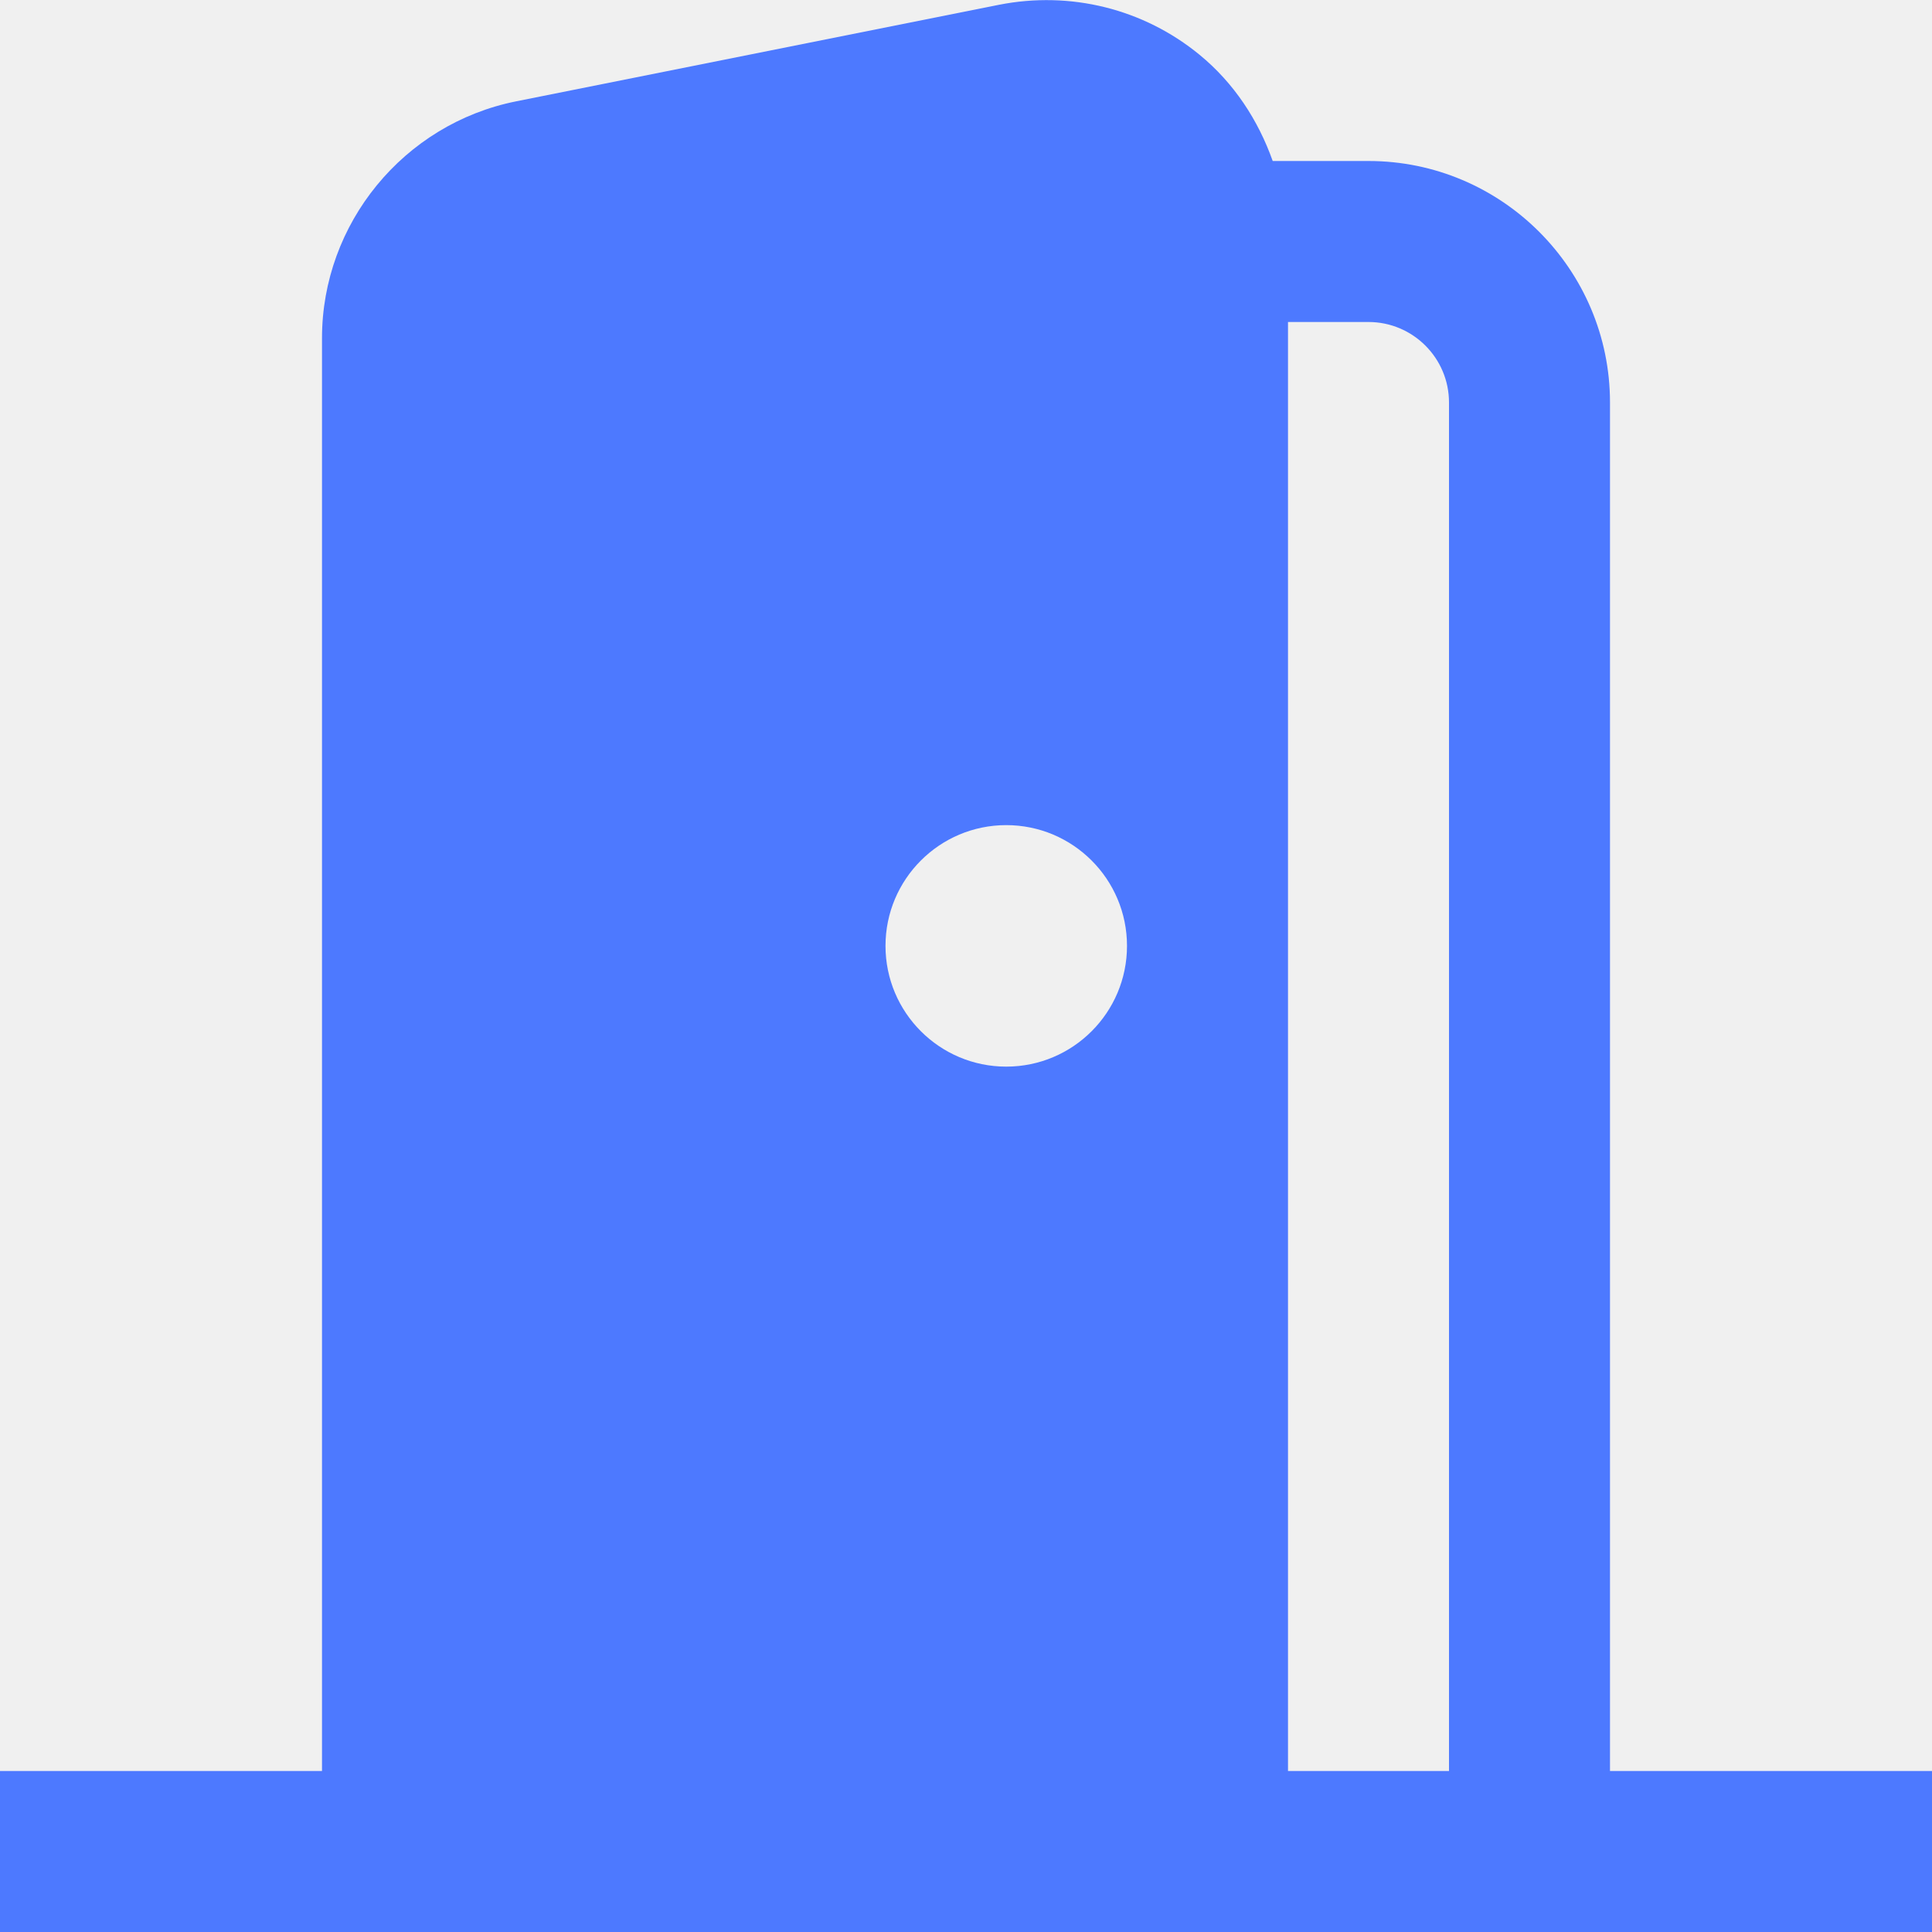
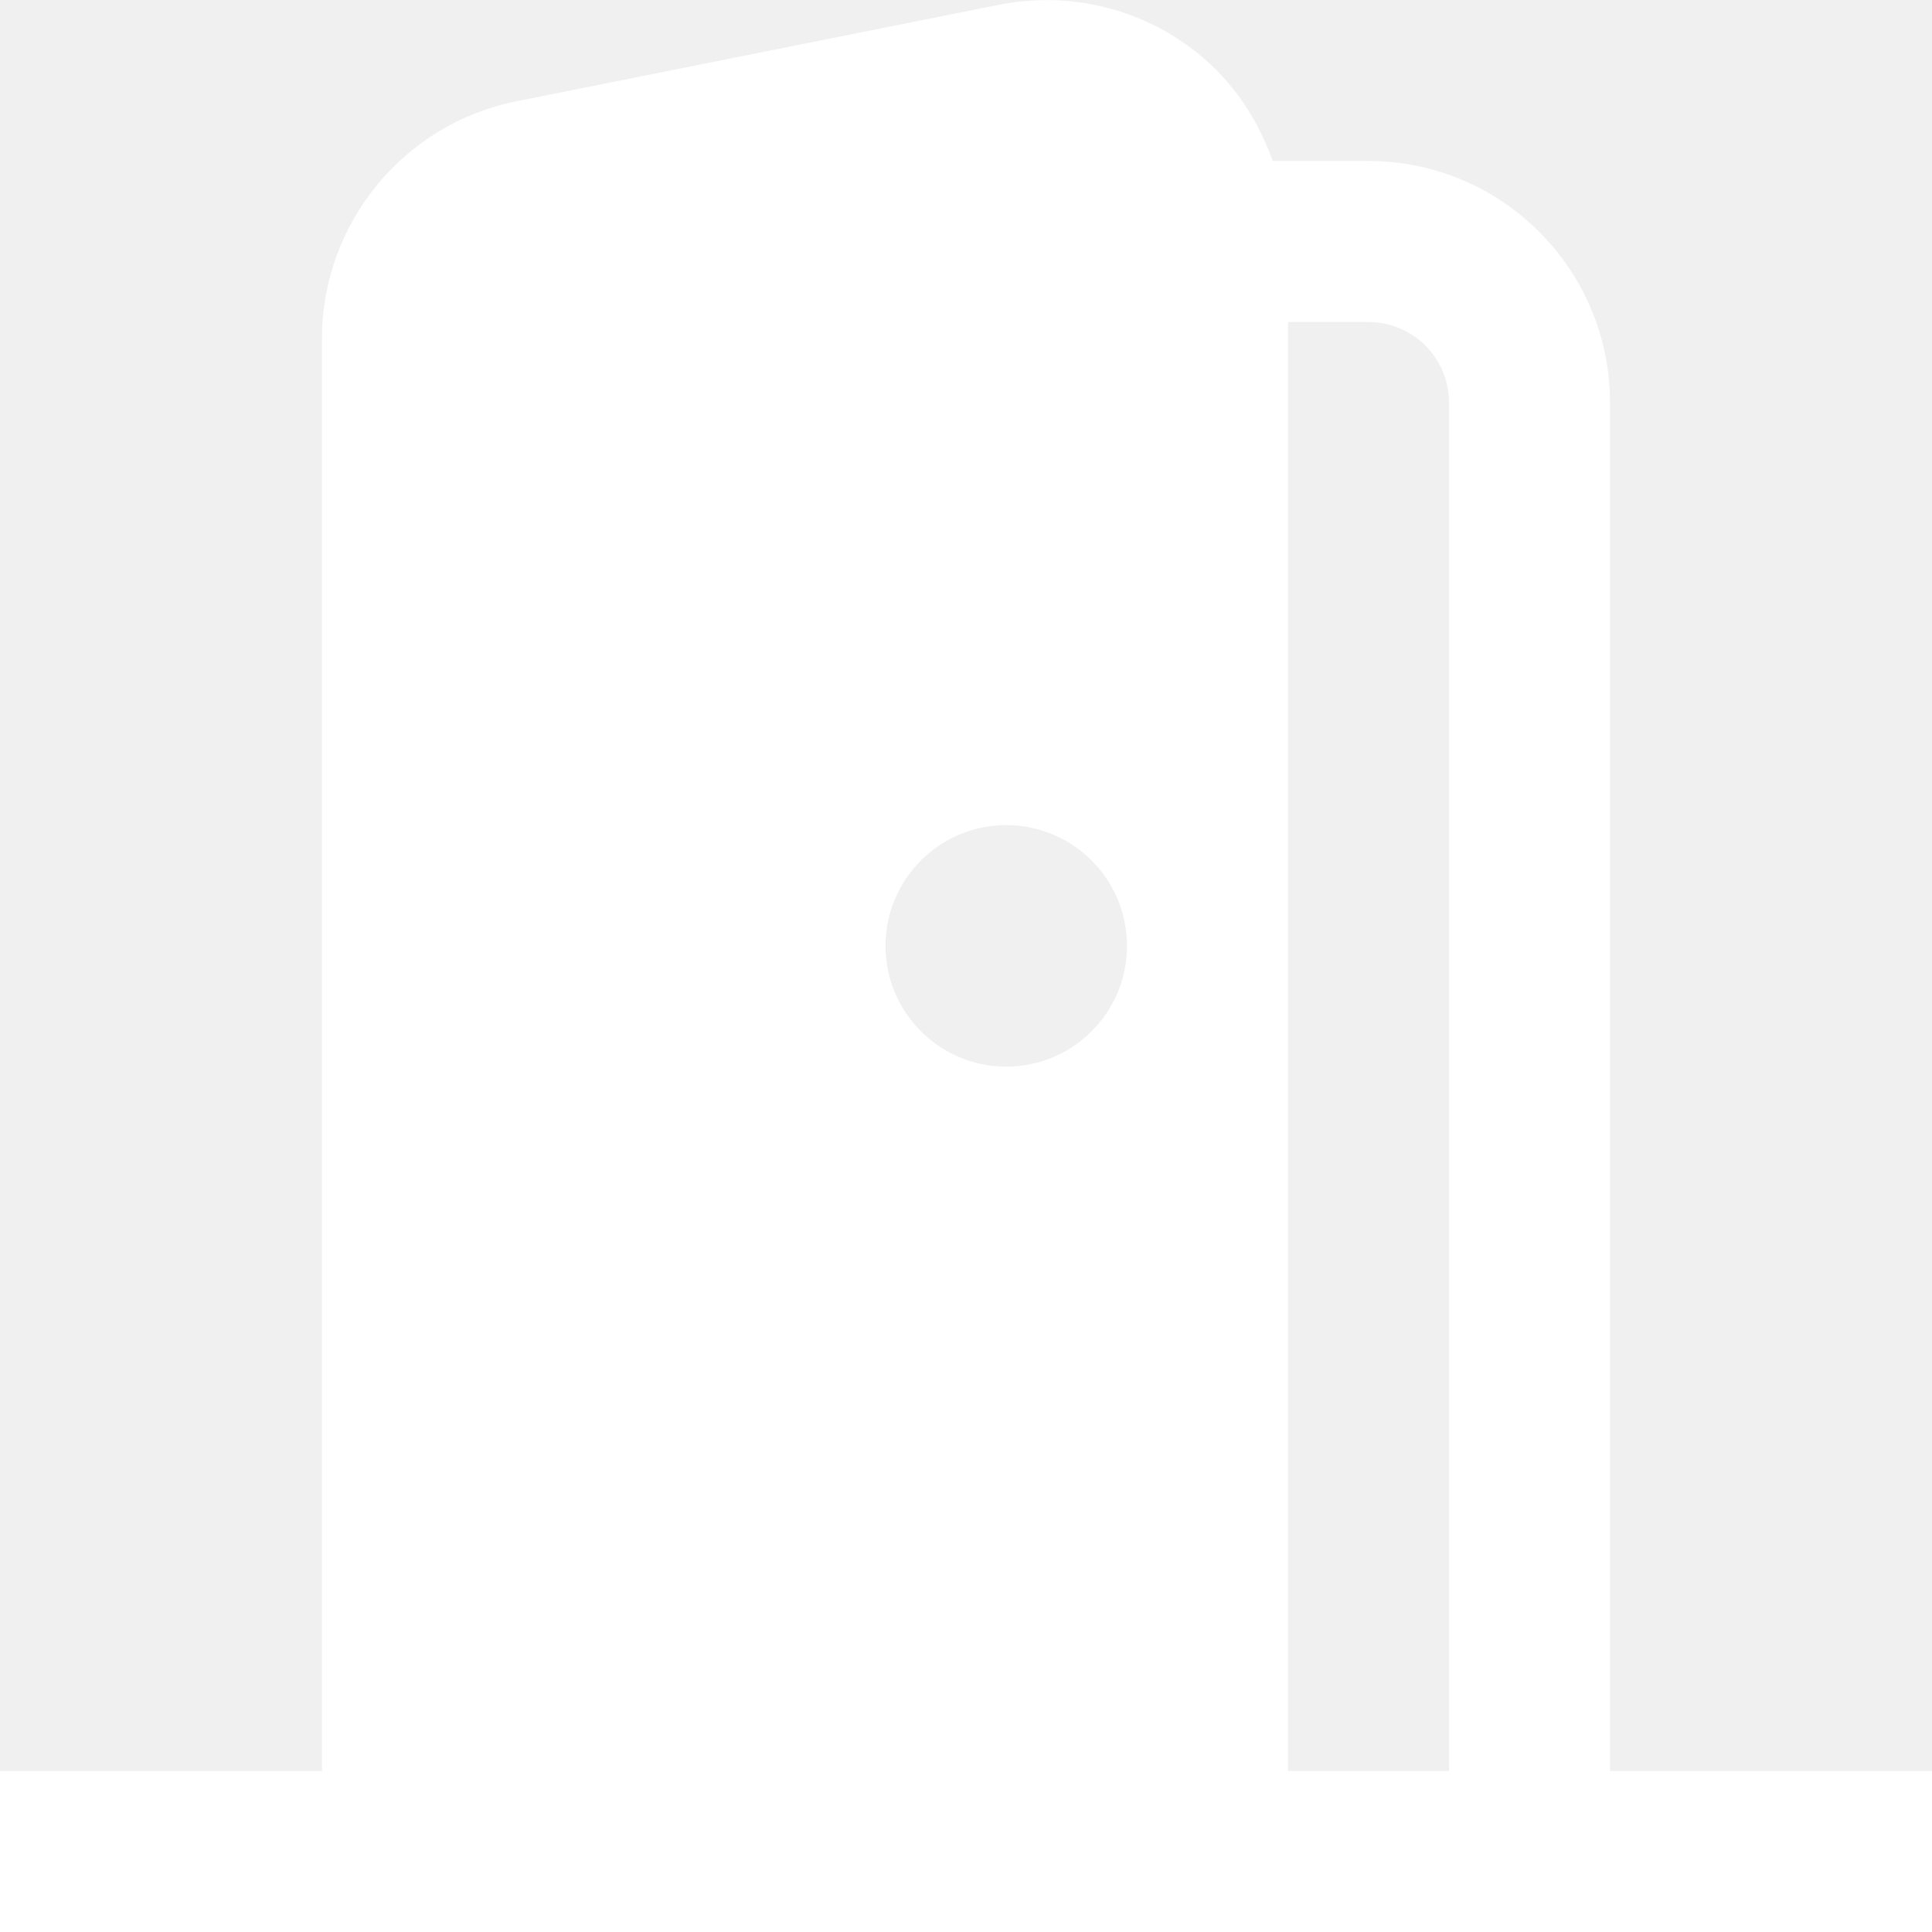
- <svg xmlns="http://www.w3.org/2000/svg" fill="#4d79ff" id="Layer_1" data-name="Layer 1" viewBox="0 0 24 24" width="512" height="512">
+ <svg xmlns="http://www.w3.org/2000/svg" fill="#ffffff" id="Layer_1" data-name="Layer 1" viewBox="0 0 24 24" width="512" height="512">
  <path d="M20,22V5c0-1.654-1.346-3-3-3h-1.19c-.18-.507-.48-.968-.908-1.319C14.205,.109,13.298-.115,12.412,.059L6.411,1.259c-1.397,.28-2.411,1.518-2.411,2.941V22H0v2H24v-2h-4Zm-7.5-8.75c-.828,0-1.5-.672-1.5-1.5s.672-1.5,1.5-1.5,1.5,.672,1.5,1.5-.672,1.5-1.5,1.5Zm5.5,8.75h-2V4h1c.551,0,1,.448,1,1V22Z" />
</svg>
